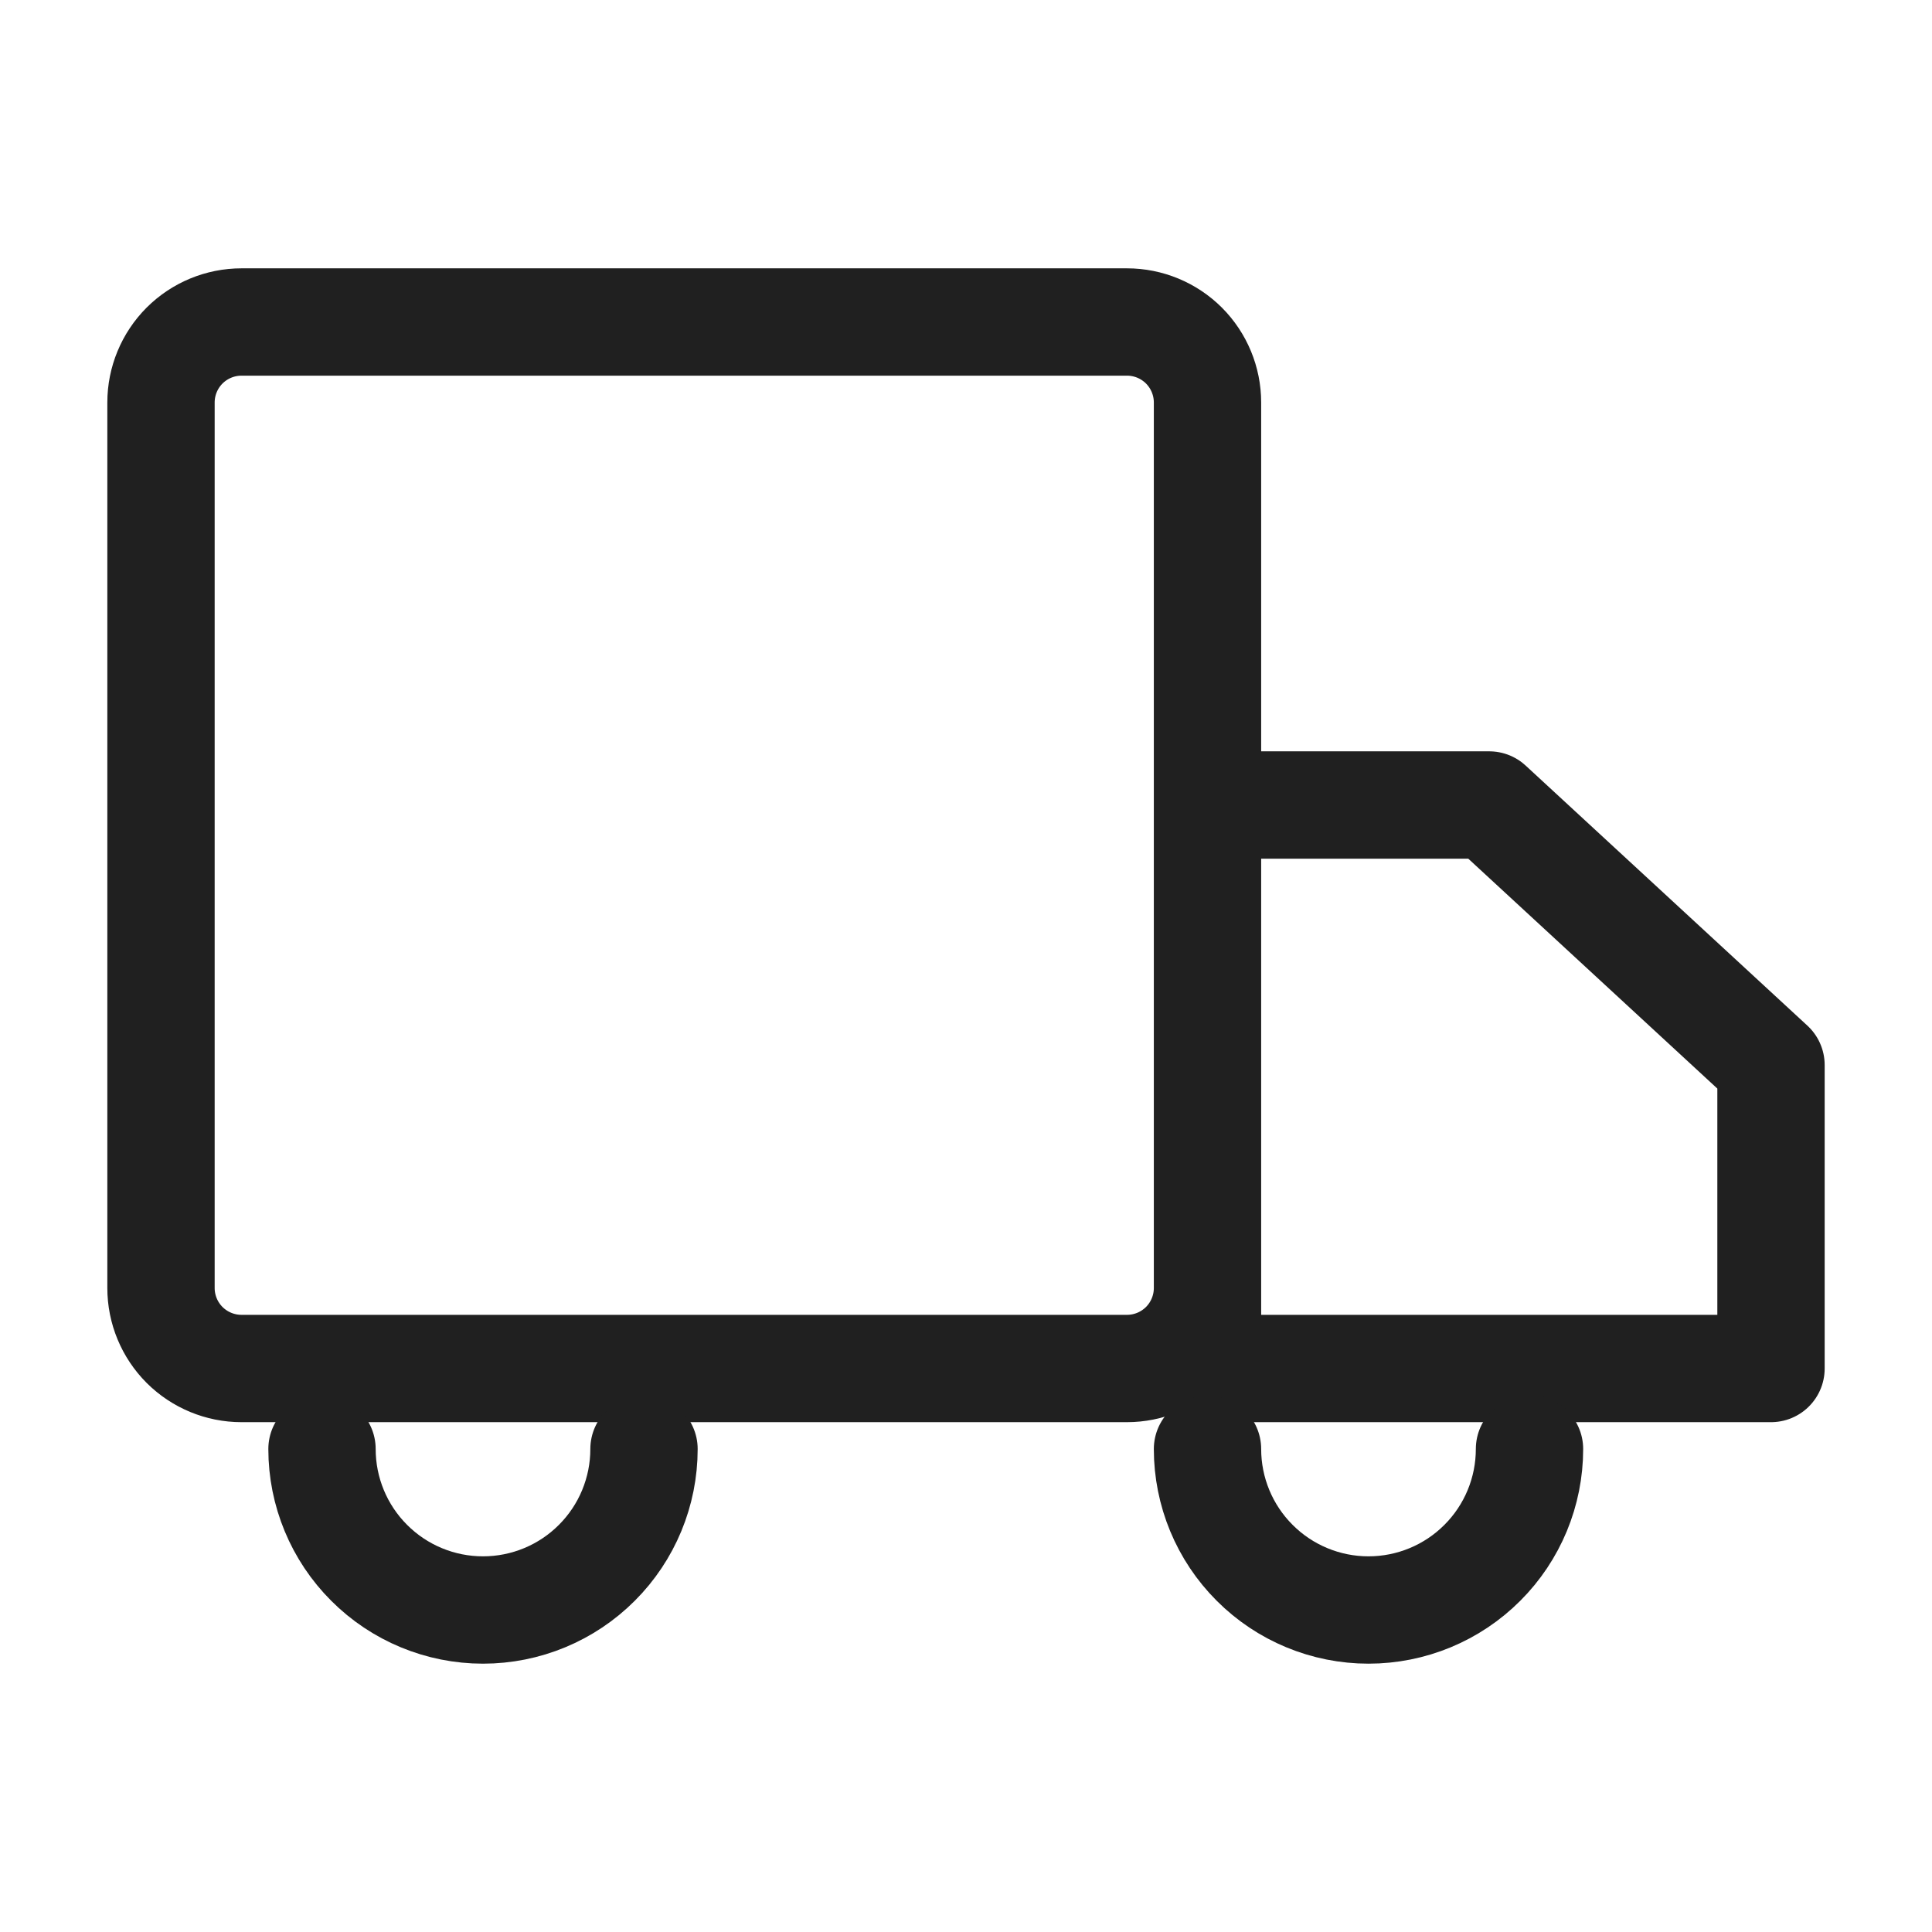
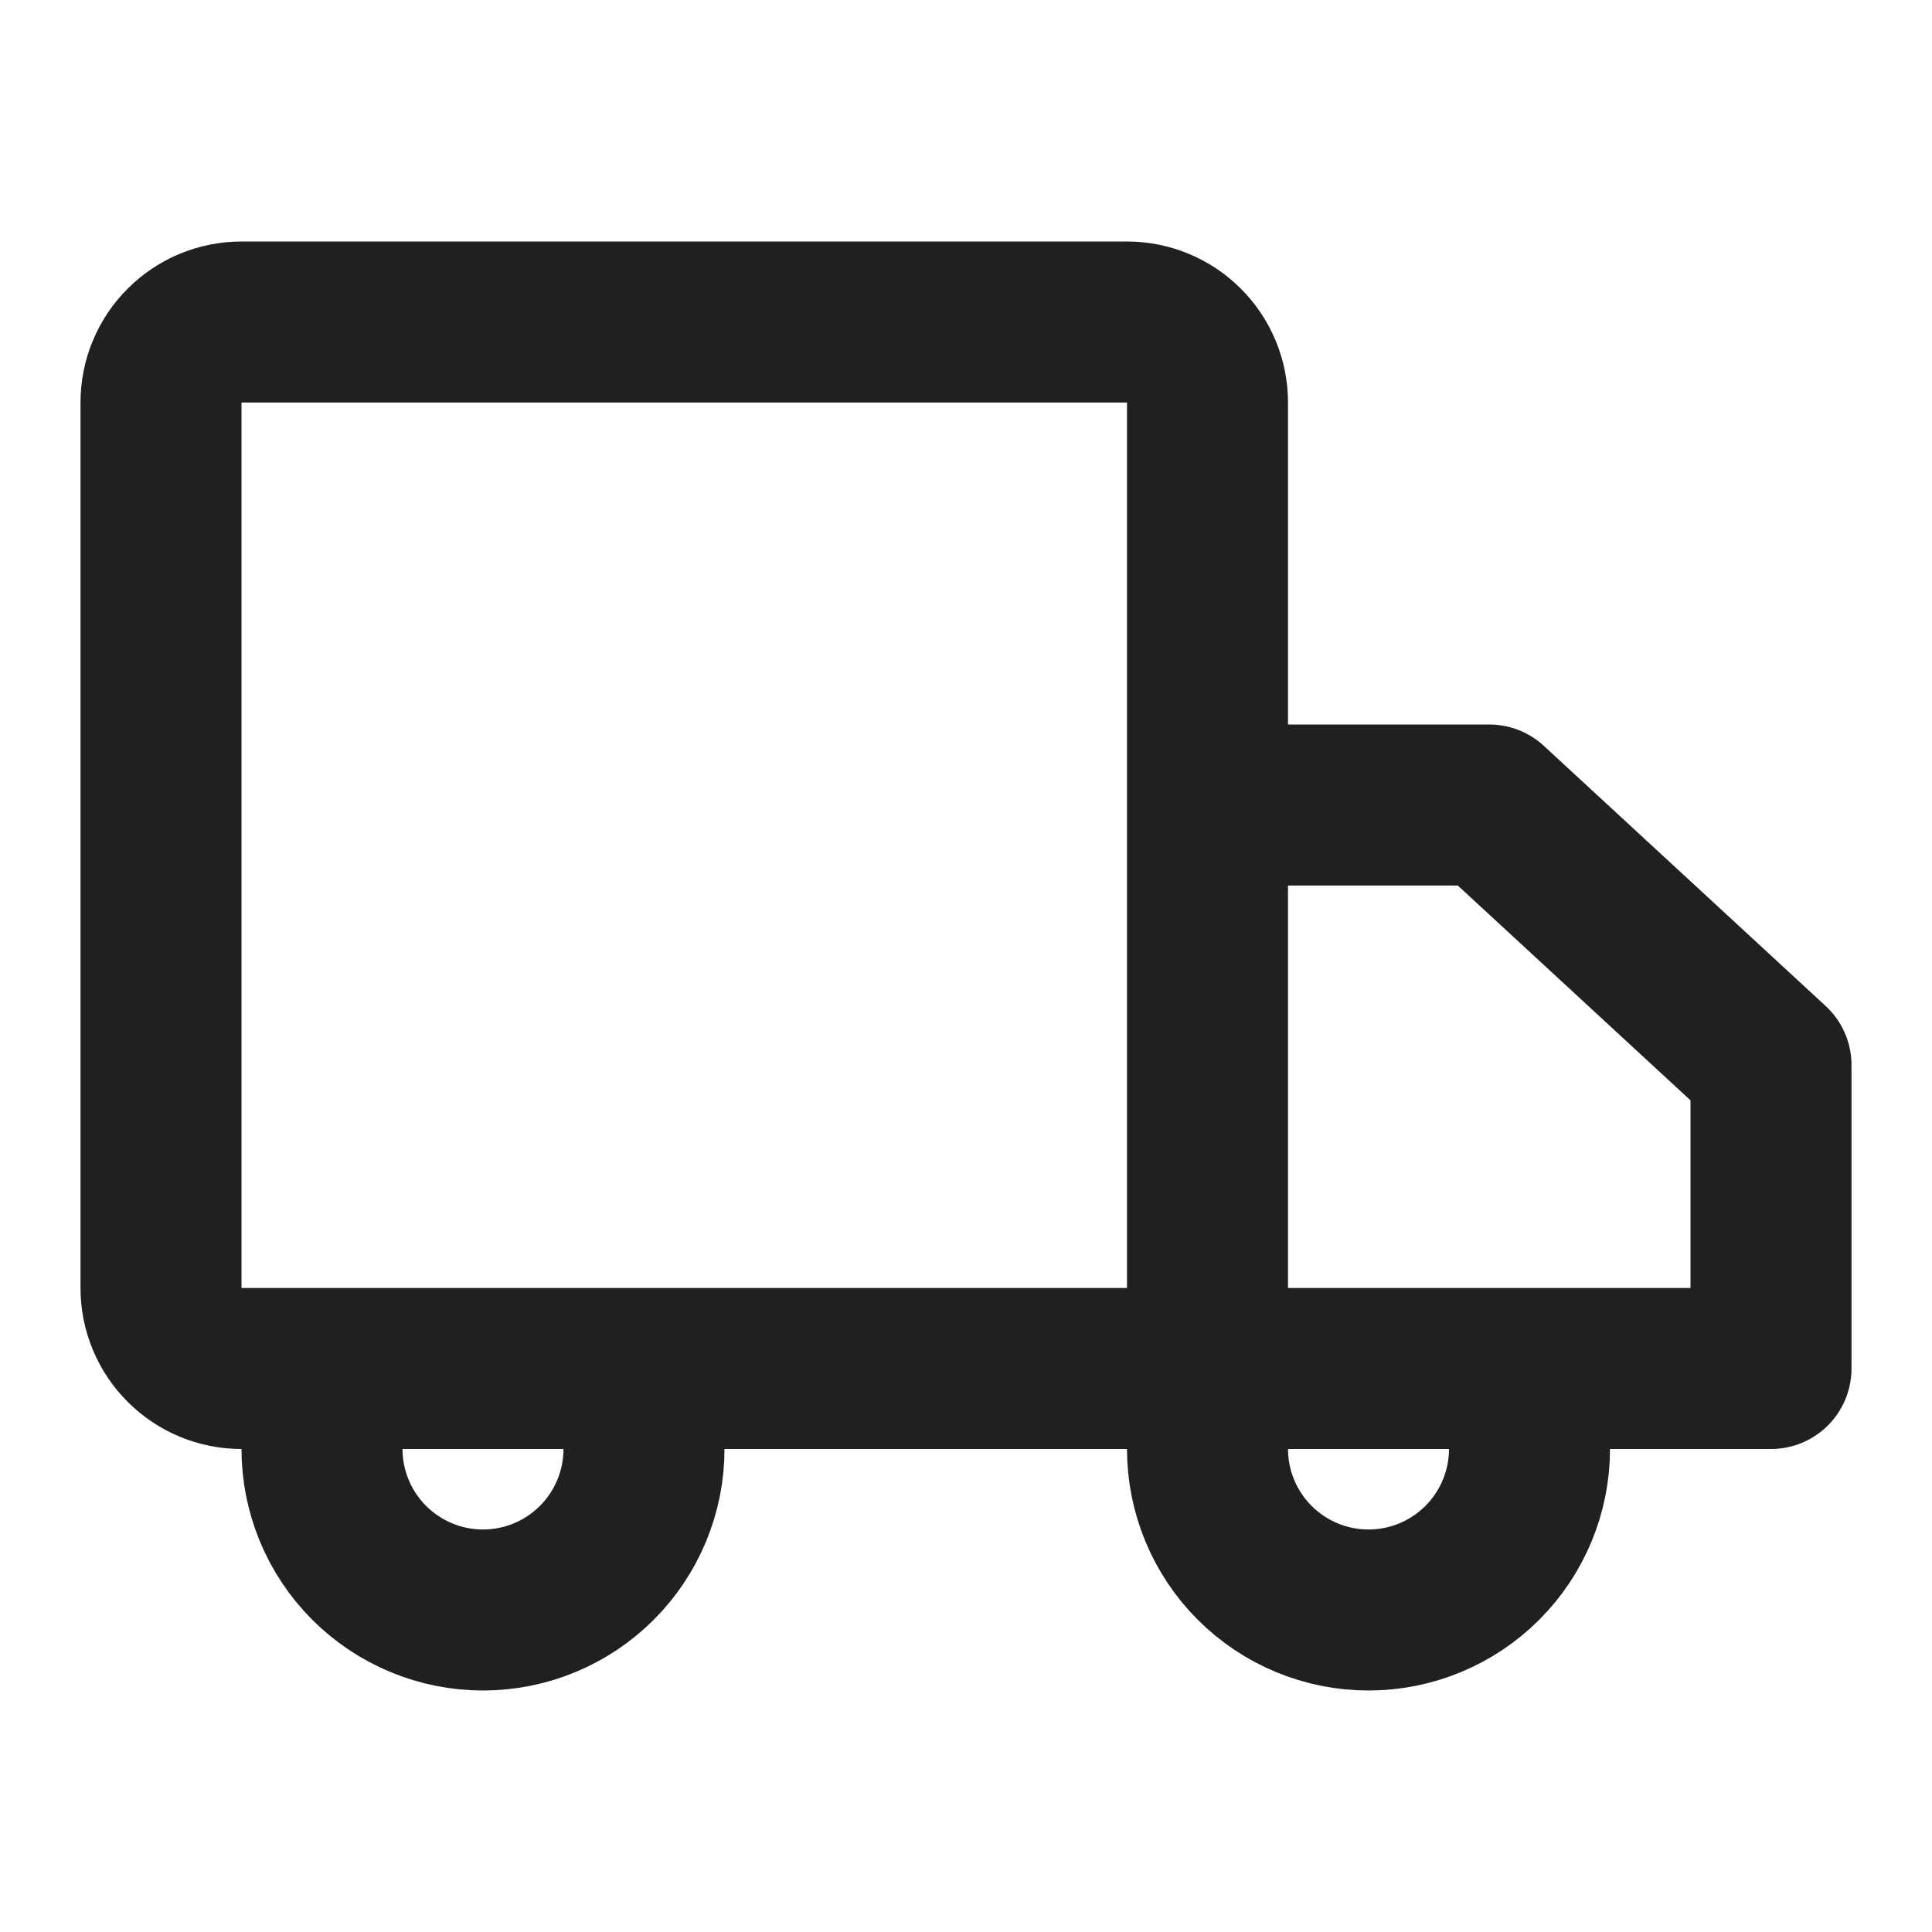
- <svg xmlns="http://www.w3.org/2000/svg" width="36" height="36" viewBox="0 0 36 36" fill="none">
-   <path d="M4.5 6H21C21.398 6 21.779 6.158 22.061 6.439C22.342 6.721 22.5 7.102 22.5 7.5V24C22.5 24.398 22.342 24.779 22.061 25.061C21.779 25.342 21.398 25.5 21 25.5H4.5C4.102 25.5 3.721 25.342 3.439 25.061C3.158 24.779 3 24.398 3 24V7.5C3 7.102 3.158 6.721 3.439 6.439C3.721 6.158 4.102 6 4.5 6ZM33 25.5H22.5V15H27.75L33 19.846V25.5Z" stroke="#202020" stroke-width="2" stroke-linejoin="round" />
-   <path d="M22.5 27C22.5 27.796 22.816 28.559 23.379 29.121C23.941 29.684 24.704 30 25.5 30C26.296 30 27.059 29.684 27.621 29.121C28.184 28.559 28.5 27.796 28.5 27M6 27C6 27.796 6.316 28.559 6.879 29.121C7.441 29.684 8.204 30 9 30C9.796 30 10.559 29.684 11.121 29.121C11.684 28.559 12 27.796 12 27" stroke="#202020" stroke-width="2" stroke-linecap="round" stroke-linejoin="round" />
+ <svg xmlns="http://www.w3.org/2000/svg" width="24" height="24" viewBox="0 0 24 24" fill="none">
+   <g id="icon-park-outline:transporter">
+     <g id="Group">
+       <path id="Vector" d="M3 4H14C14.265 4 14.52 4.105 14.707 4.293C14.895 4.48 15 4.735 15 5V16C15 16.265 14.895 16.52 14.707 16.707C14.52 16.895 14.265 17 14 17H3C2.735 17 2.48 16.895 2.293 16.707C2.105 16.52 2 16.265 2 16V5C2 4.735 2.105 4.48 2.293 4.293C2.48 4.105 2.735 4 3 4ZM22 17H15V10H18.5L22 13.231V17Z" stroke="#202020" stroke-width="2" stroke-linejoin="round" />
+       <path id="Vector_2" d="M15 18C15 18.53 15.211 19.039 15.586 19.414C15.961 19.789 16.47 20 17 20C17.53 20 18.039 19.789 18.414 19.414C18.789 19.039 19 18.53 19 18M4 18C4 18.53 4.211 19.039 4.586 19.414C4.961 19.789 5.47 20 6 20C6.53 20 7.039 19.789 7.414 19.414C7.789 19.039 8 18.53 8 18" stroke="#202020" stroke-width="2" stroke-linecap="round" stroke-linejoin="round" />
+     </g>
+   </g>
</svg>
